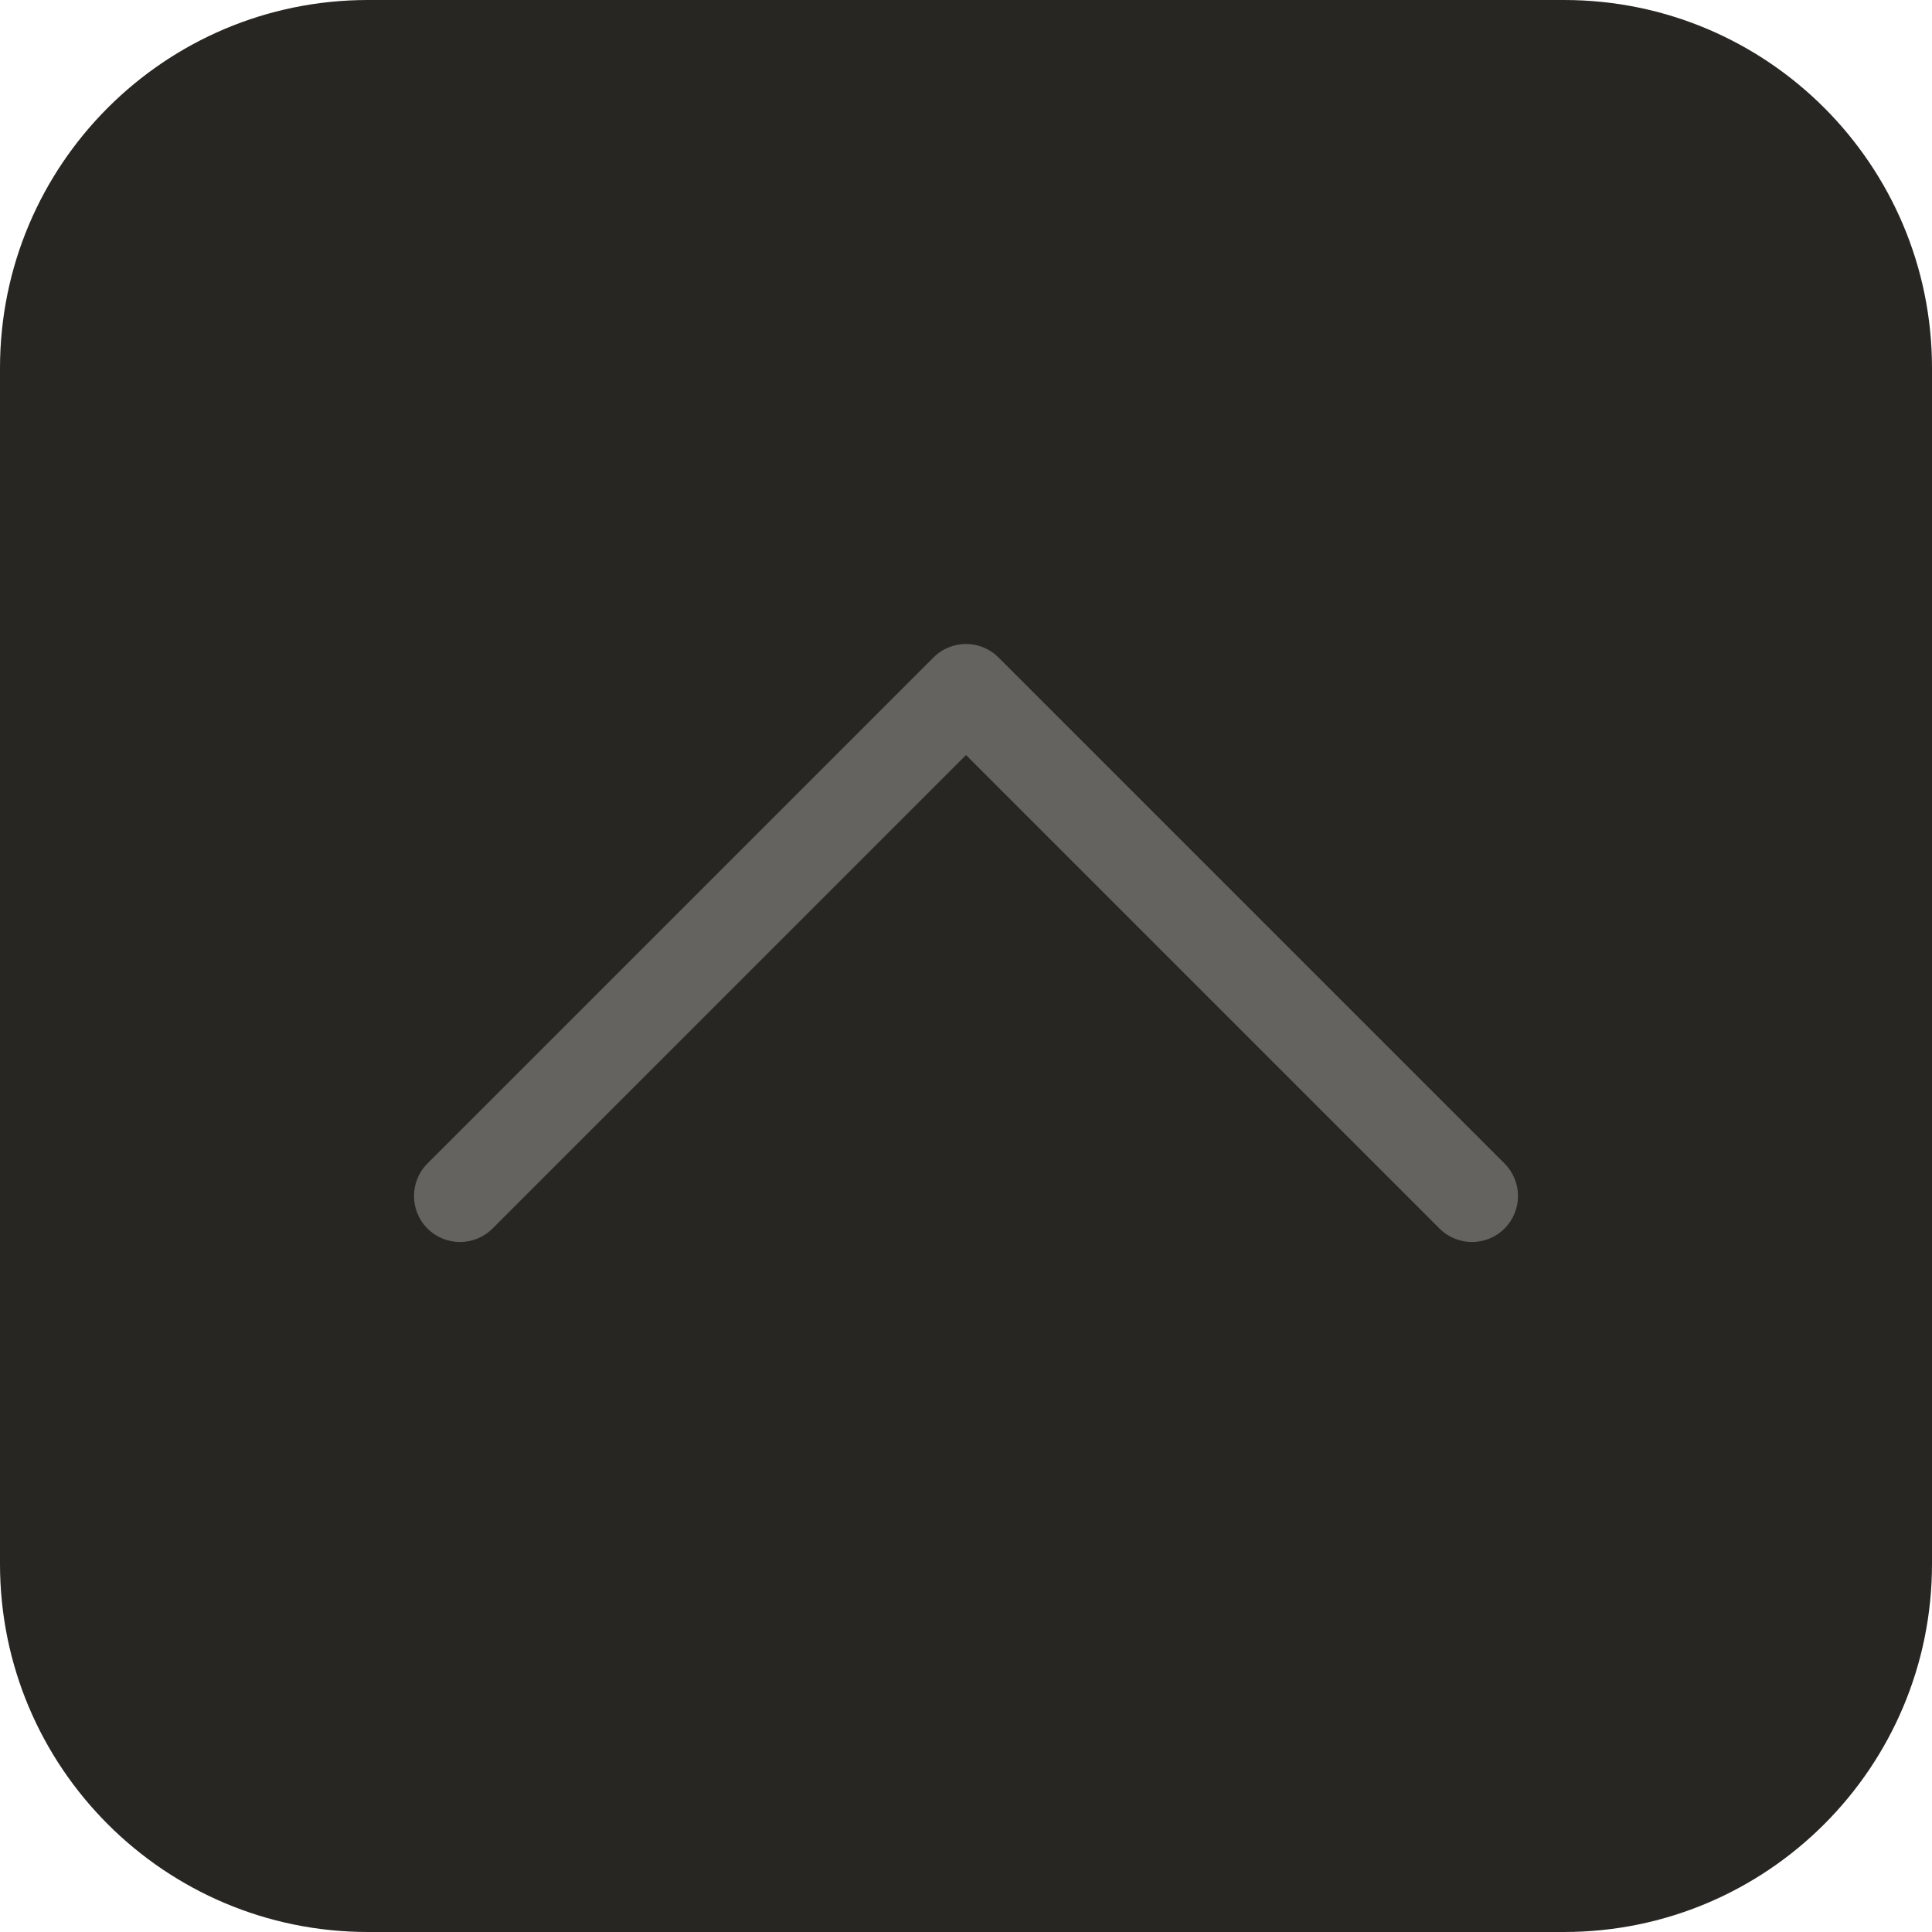
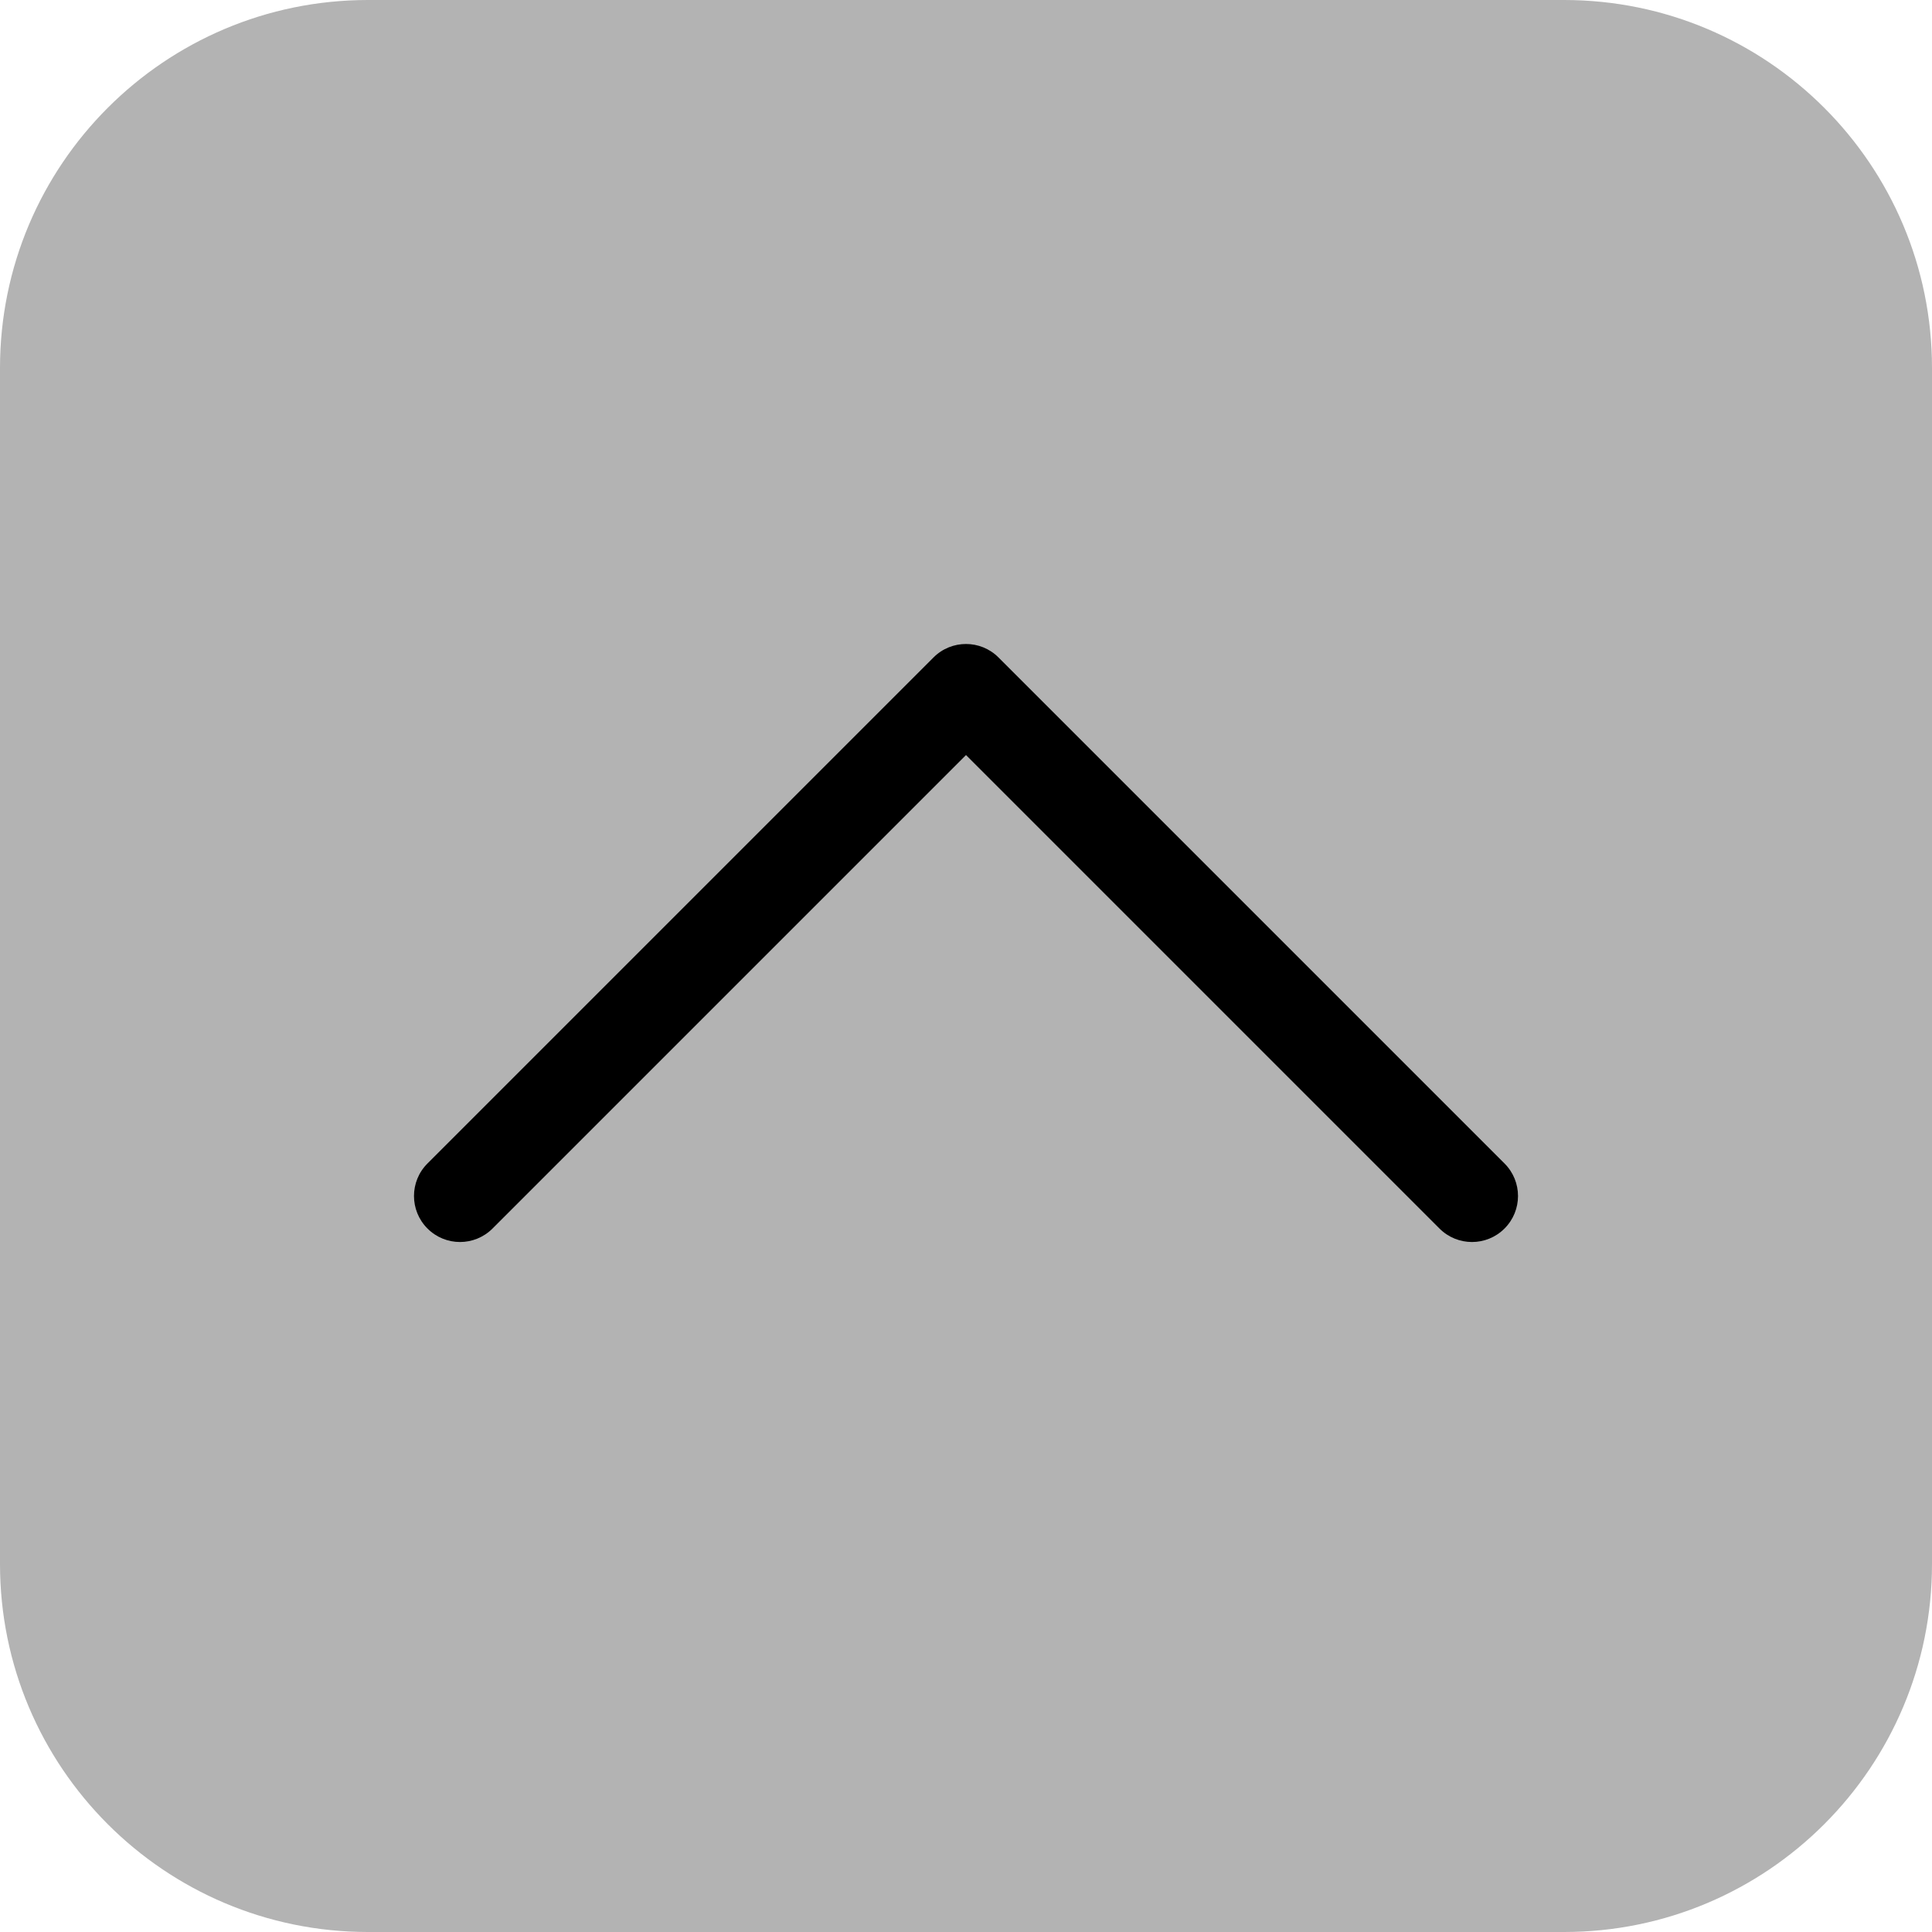
<svg xmlns="http://www.w3.org/2000/svg" width="42" height="42" viewBox="0 0 42 42" fill="none">
-   <rect y="42" width="42" height="42" rx="8" transform="rotate(-90 0 42)" fill="#272622" />
-   <path fill-rule="evenodd" clip-rule="evenodd" d="M9.293 25.293C8.902 25.683 8.902 26.317 9.293 26.707C9.683 27.098 10.317 27.098 10.707 26.707L21 16.414L31.293 26.707C31.683 27.098 32.317 27.098 32.707 26.707C33.098 26.317 33.098 25.683 32.707 25.293L21.707 14.293C21.317 13.902 20.683 13.902 20.293 14.293L9.293 25.293Z" fill="#64635F" />
+   <rect y="42" width="42" height="42" rx="8" transform="rotate(-90 0 42)" fill="currentColor" fill-opacity="0.3" />
+   <path fill-rule="evenodd" clip-rule="evenodd" d="M9.293 25.293C8.902 25.683 8.902 26.317 9.293 26.707C9.683 27.098 10.317 27.098 10.707 26.707L21 16.414L31.293 26.707C31.683 27.098 32.317 27.098 32.707 26.707C33.098 26.317 33.098 25.683 32.707 25.293L21.707 14.293C21.317 13.902 20.683 13.902 20.293 14.293L9.293 25.293Z" fill="currentColor" />
</svg>
